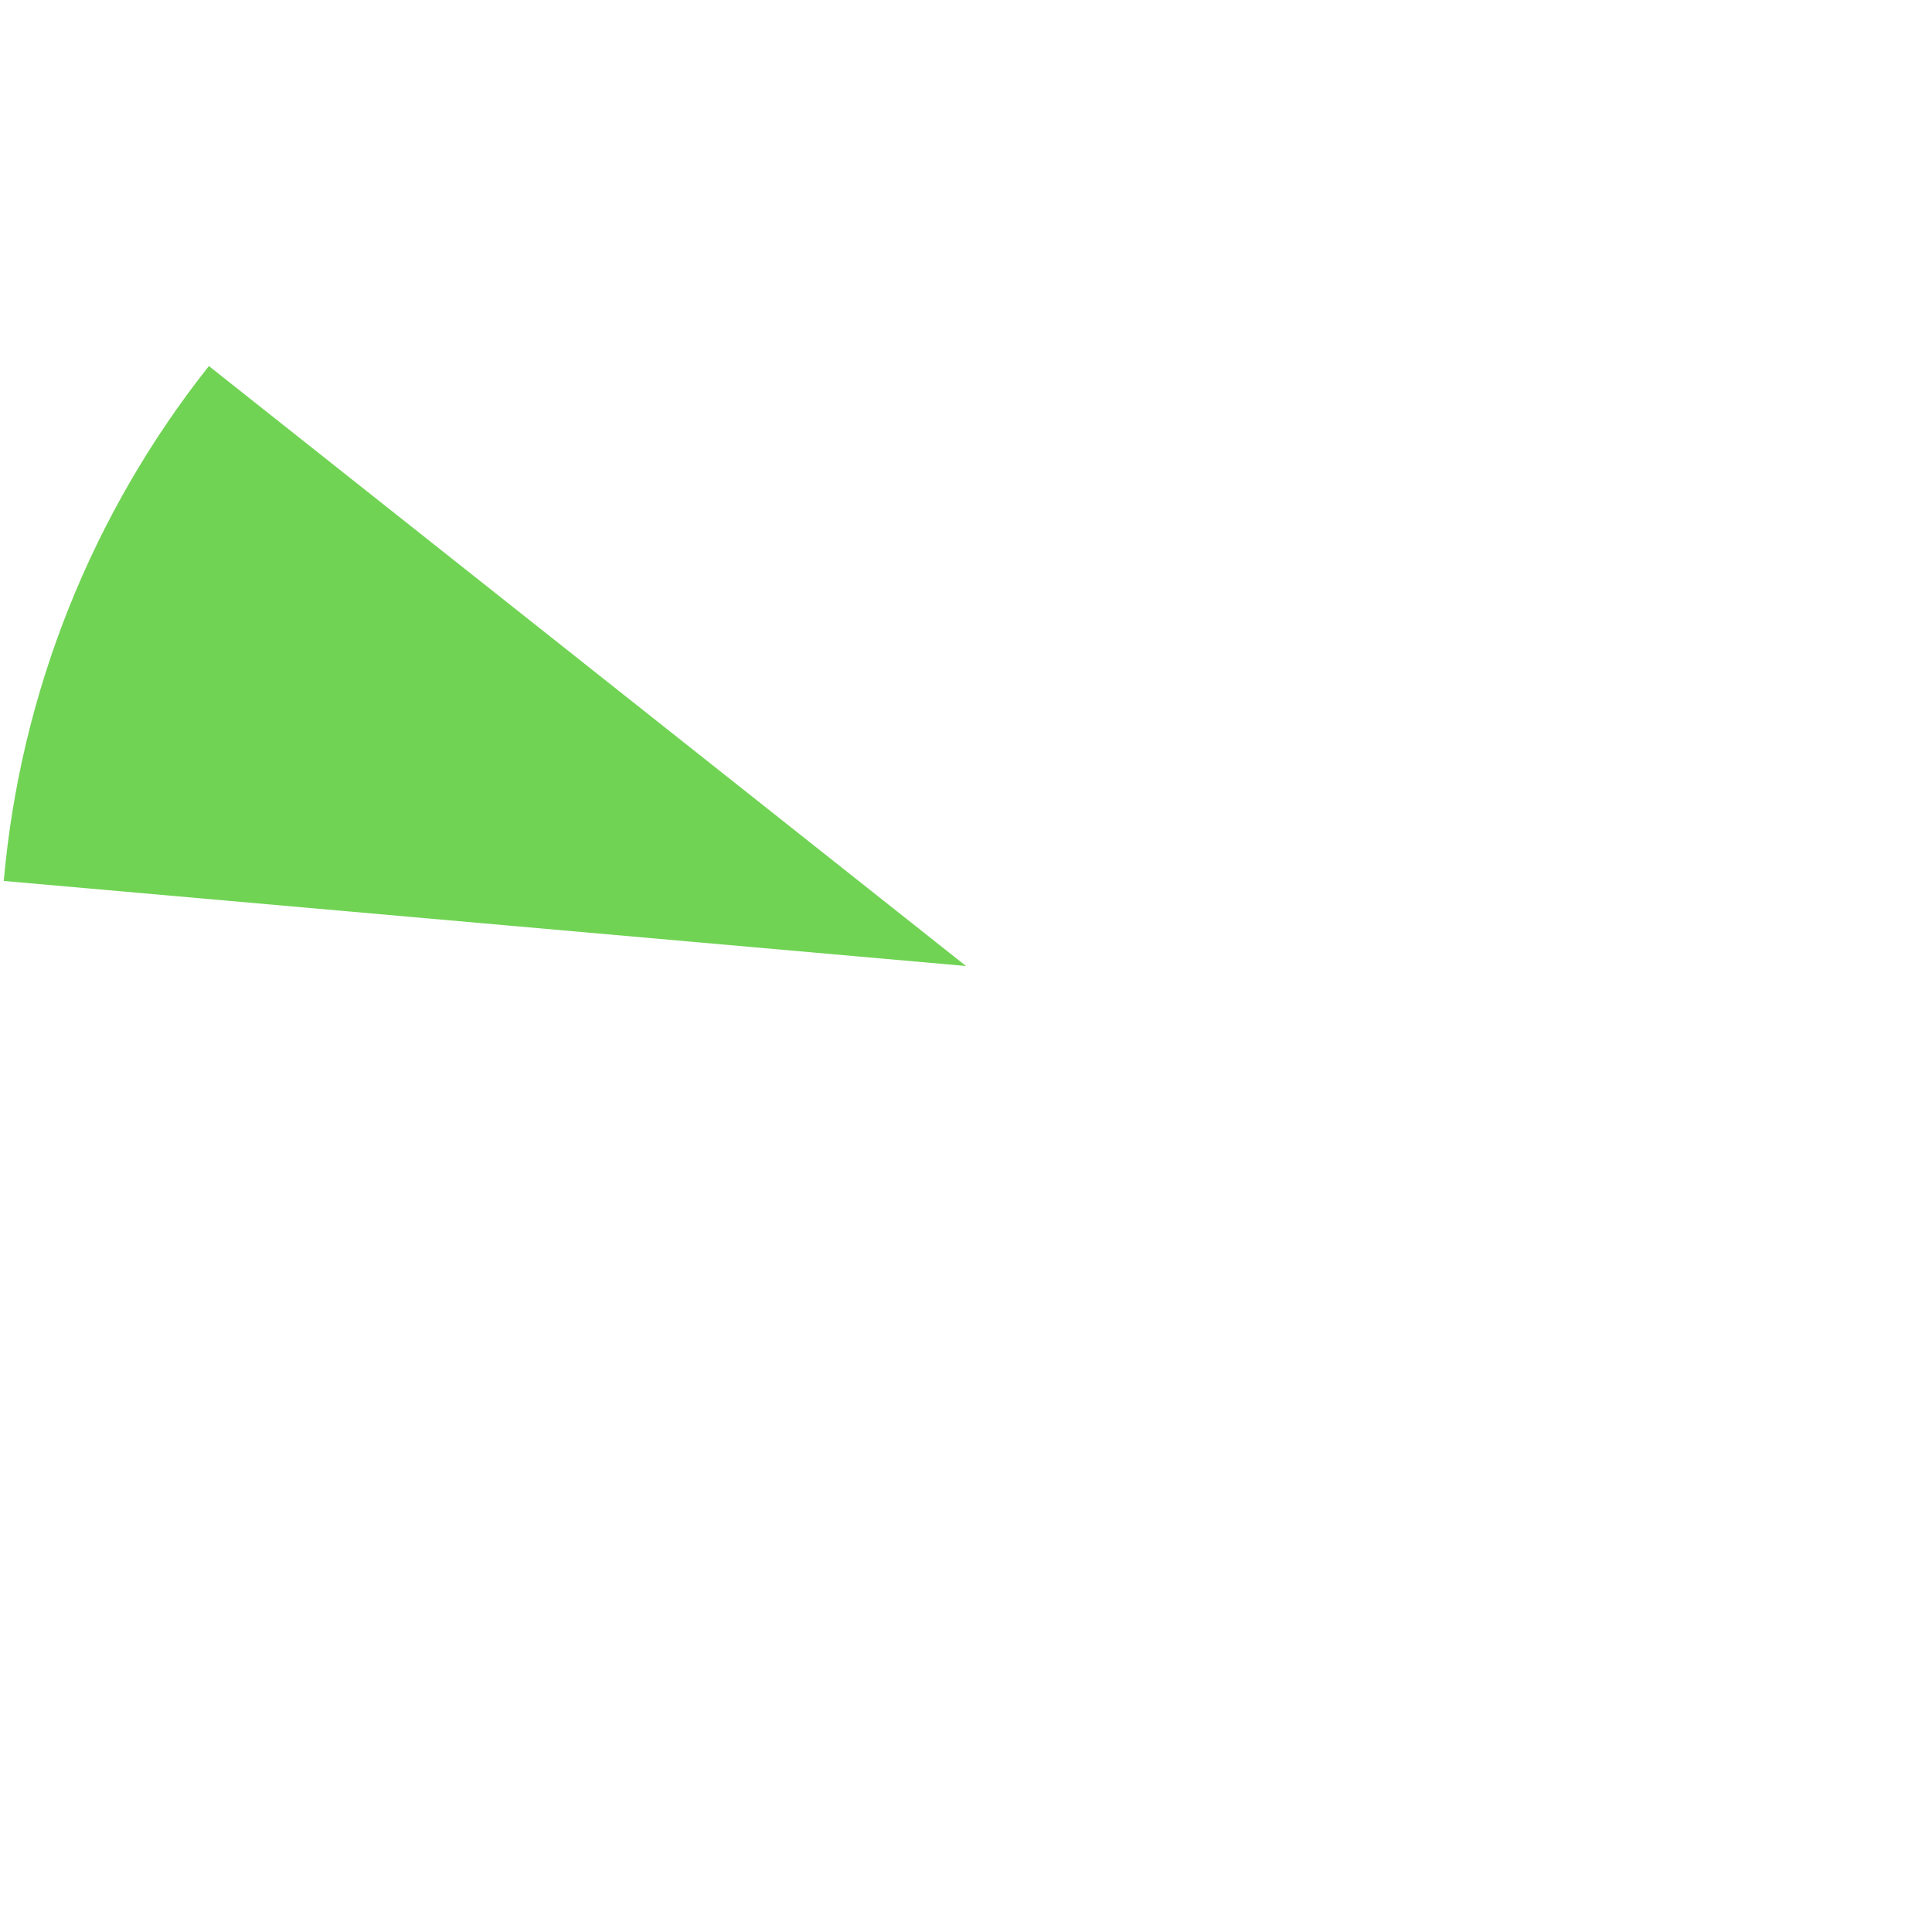
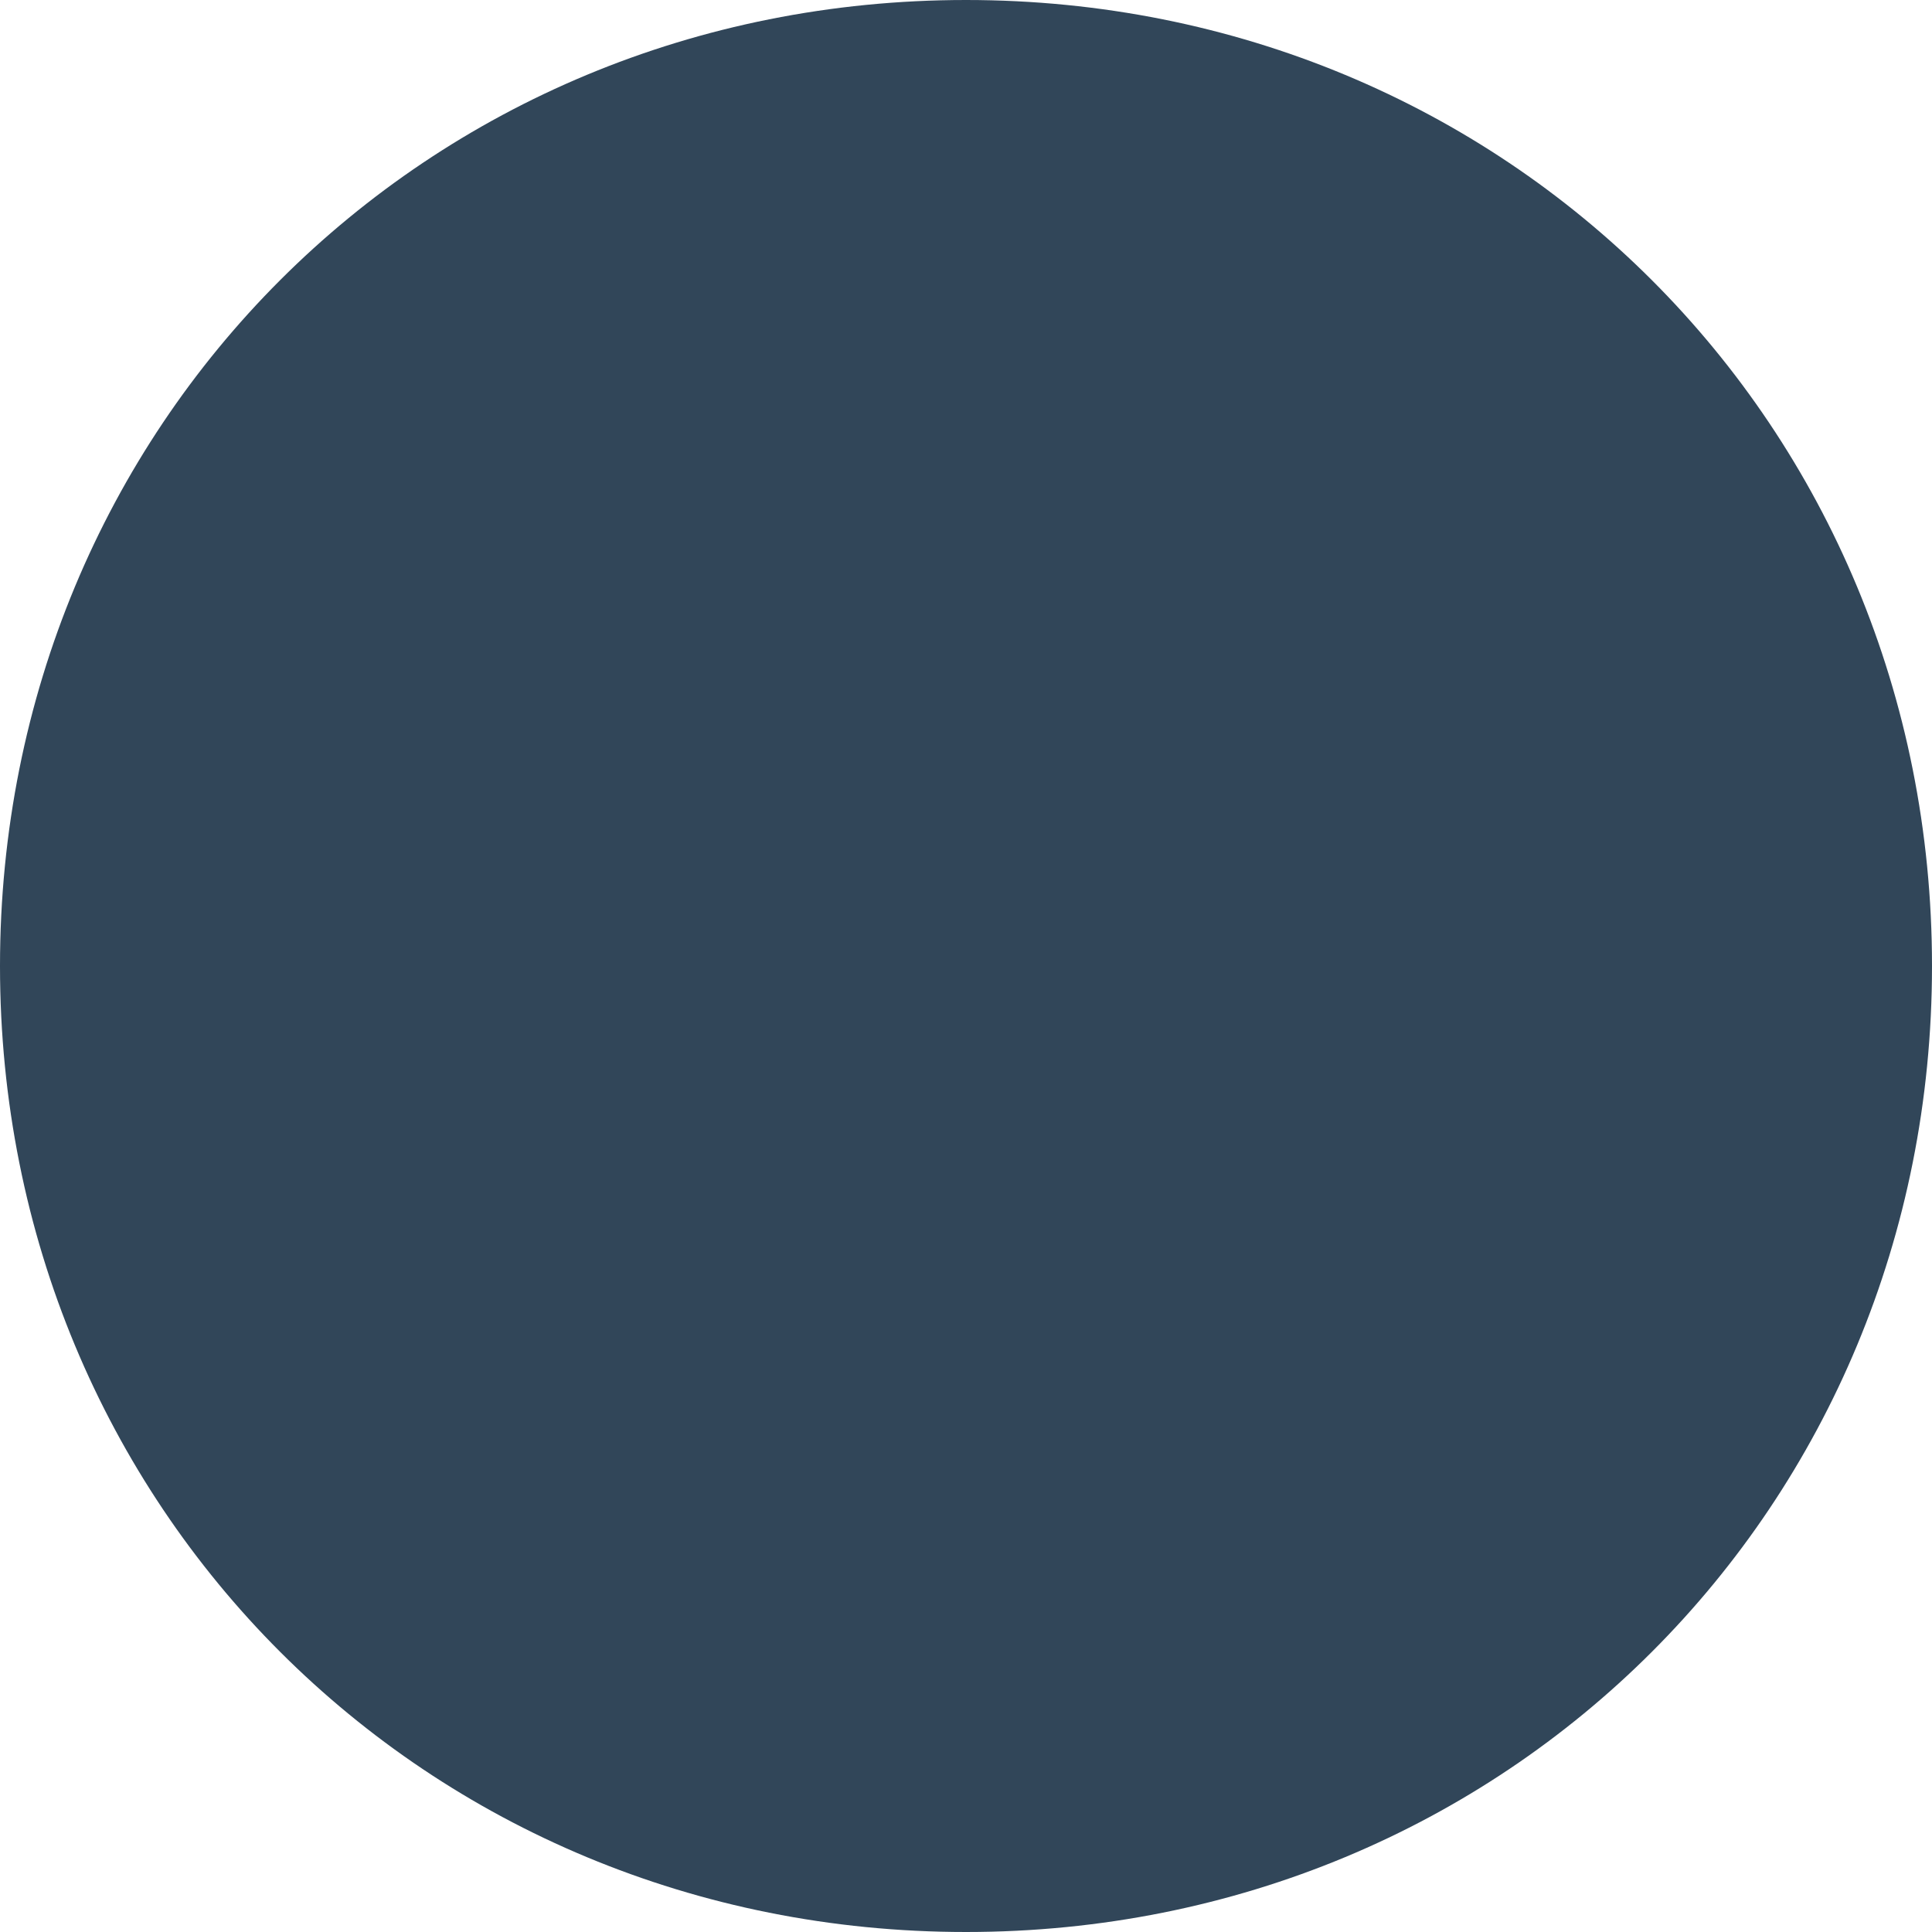
- <svg xmlns="http://www.w3.org/2000/svg" version="1.1" width="179px" height="179px">
-   <g transform="matrix(1 0 0 1 -85 -3554 )">
-     <path d="M 104.354 3587.914  L 174.5 3643.5  L 85.348 3635.62  C 86.887 3618.203  93.495 3601.618  104.354 3587.914  Z " fill-rule="nonzero" fill="#70d354" stroke="none" />
+ <svg xmlns="http://www.w3.org/2000/svg" version="1.1" width="20px" height="20px">
+   <g transform="matrix(1 0 0 1 -1178 -4873 )">
+     <path d="M 1188 4873  C 1193.6 4873  1198 4877.4  1198 4883  C 1198 4888.6  1193.6 4893  1188 4893  C 1182.4 4893  1178 4888.6  1178 4883  C 1178 4877.4  1182.4 4873  1188 4873  Z " fill-rule="nonzero" fill="#314659" stroke="none" />
  </g>
</svg>
